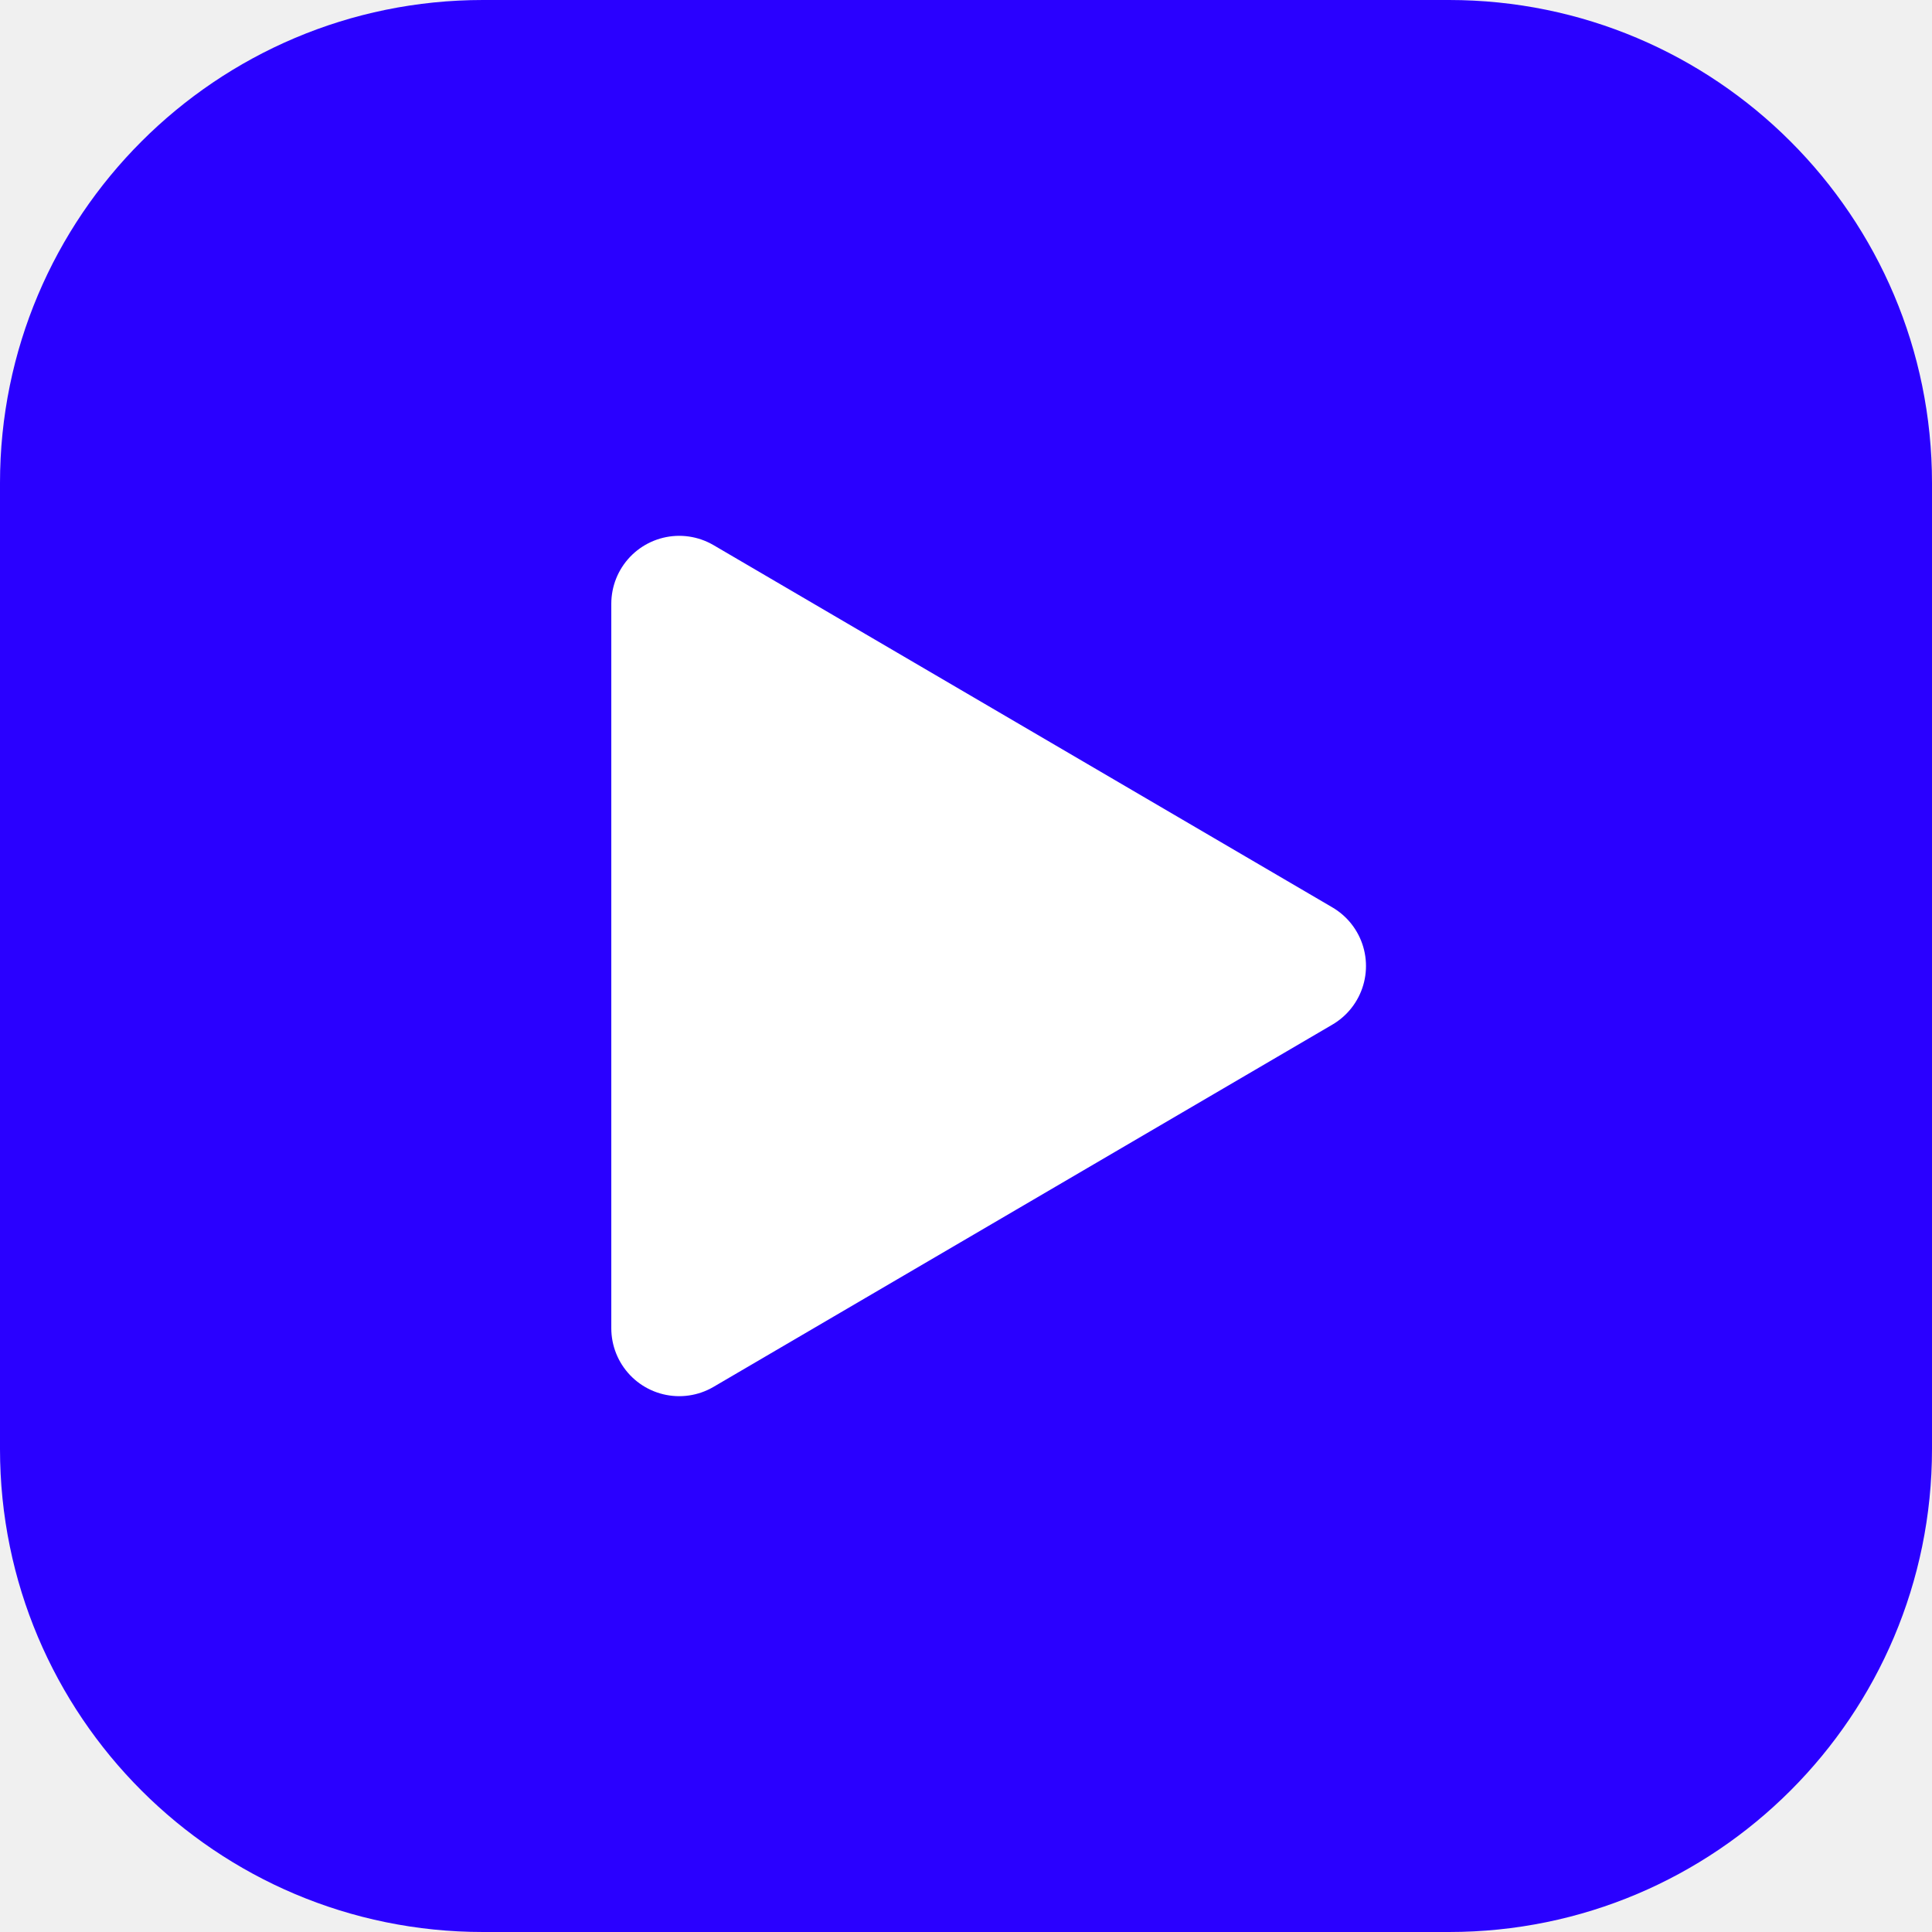
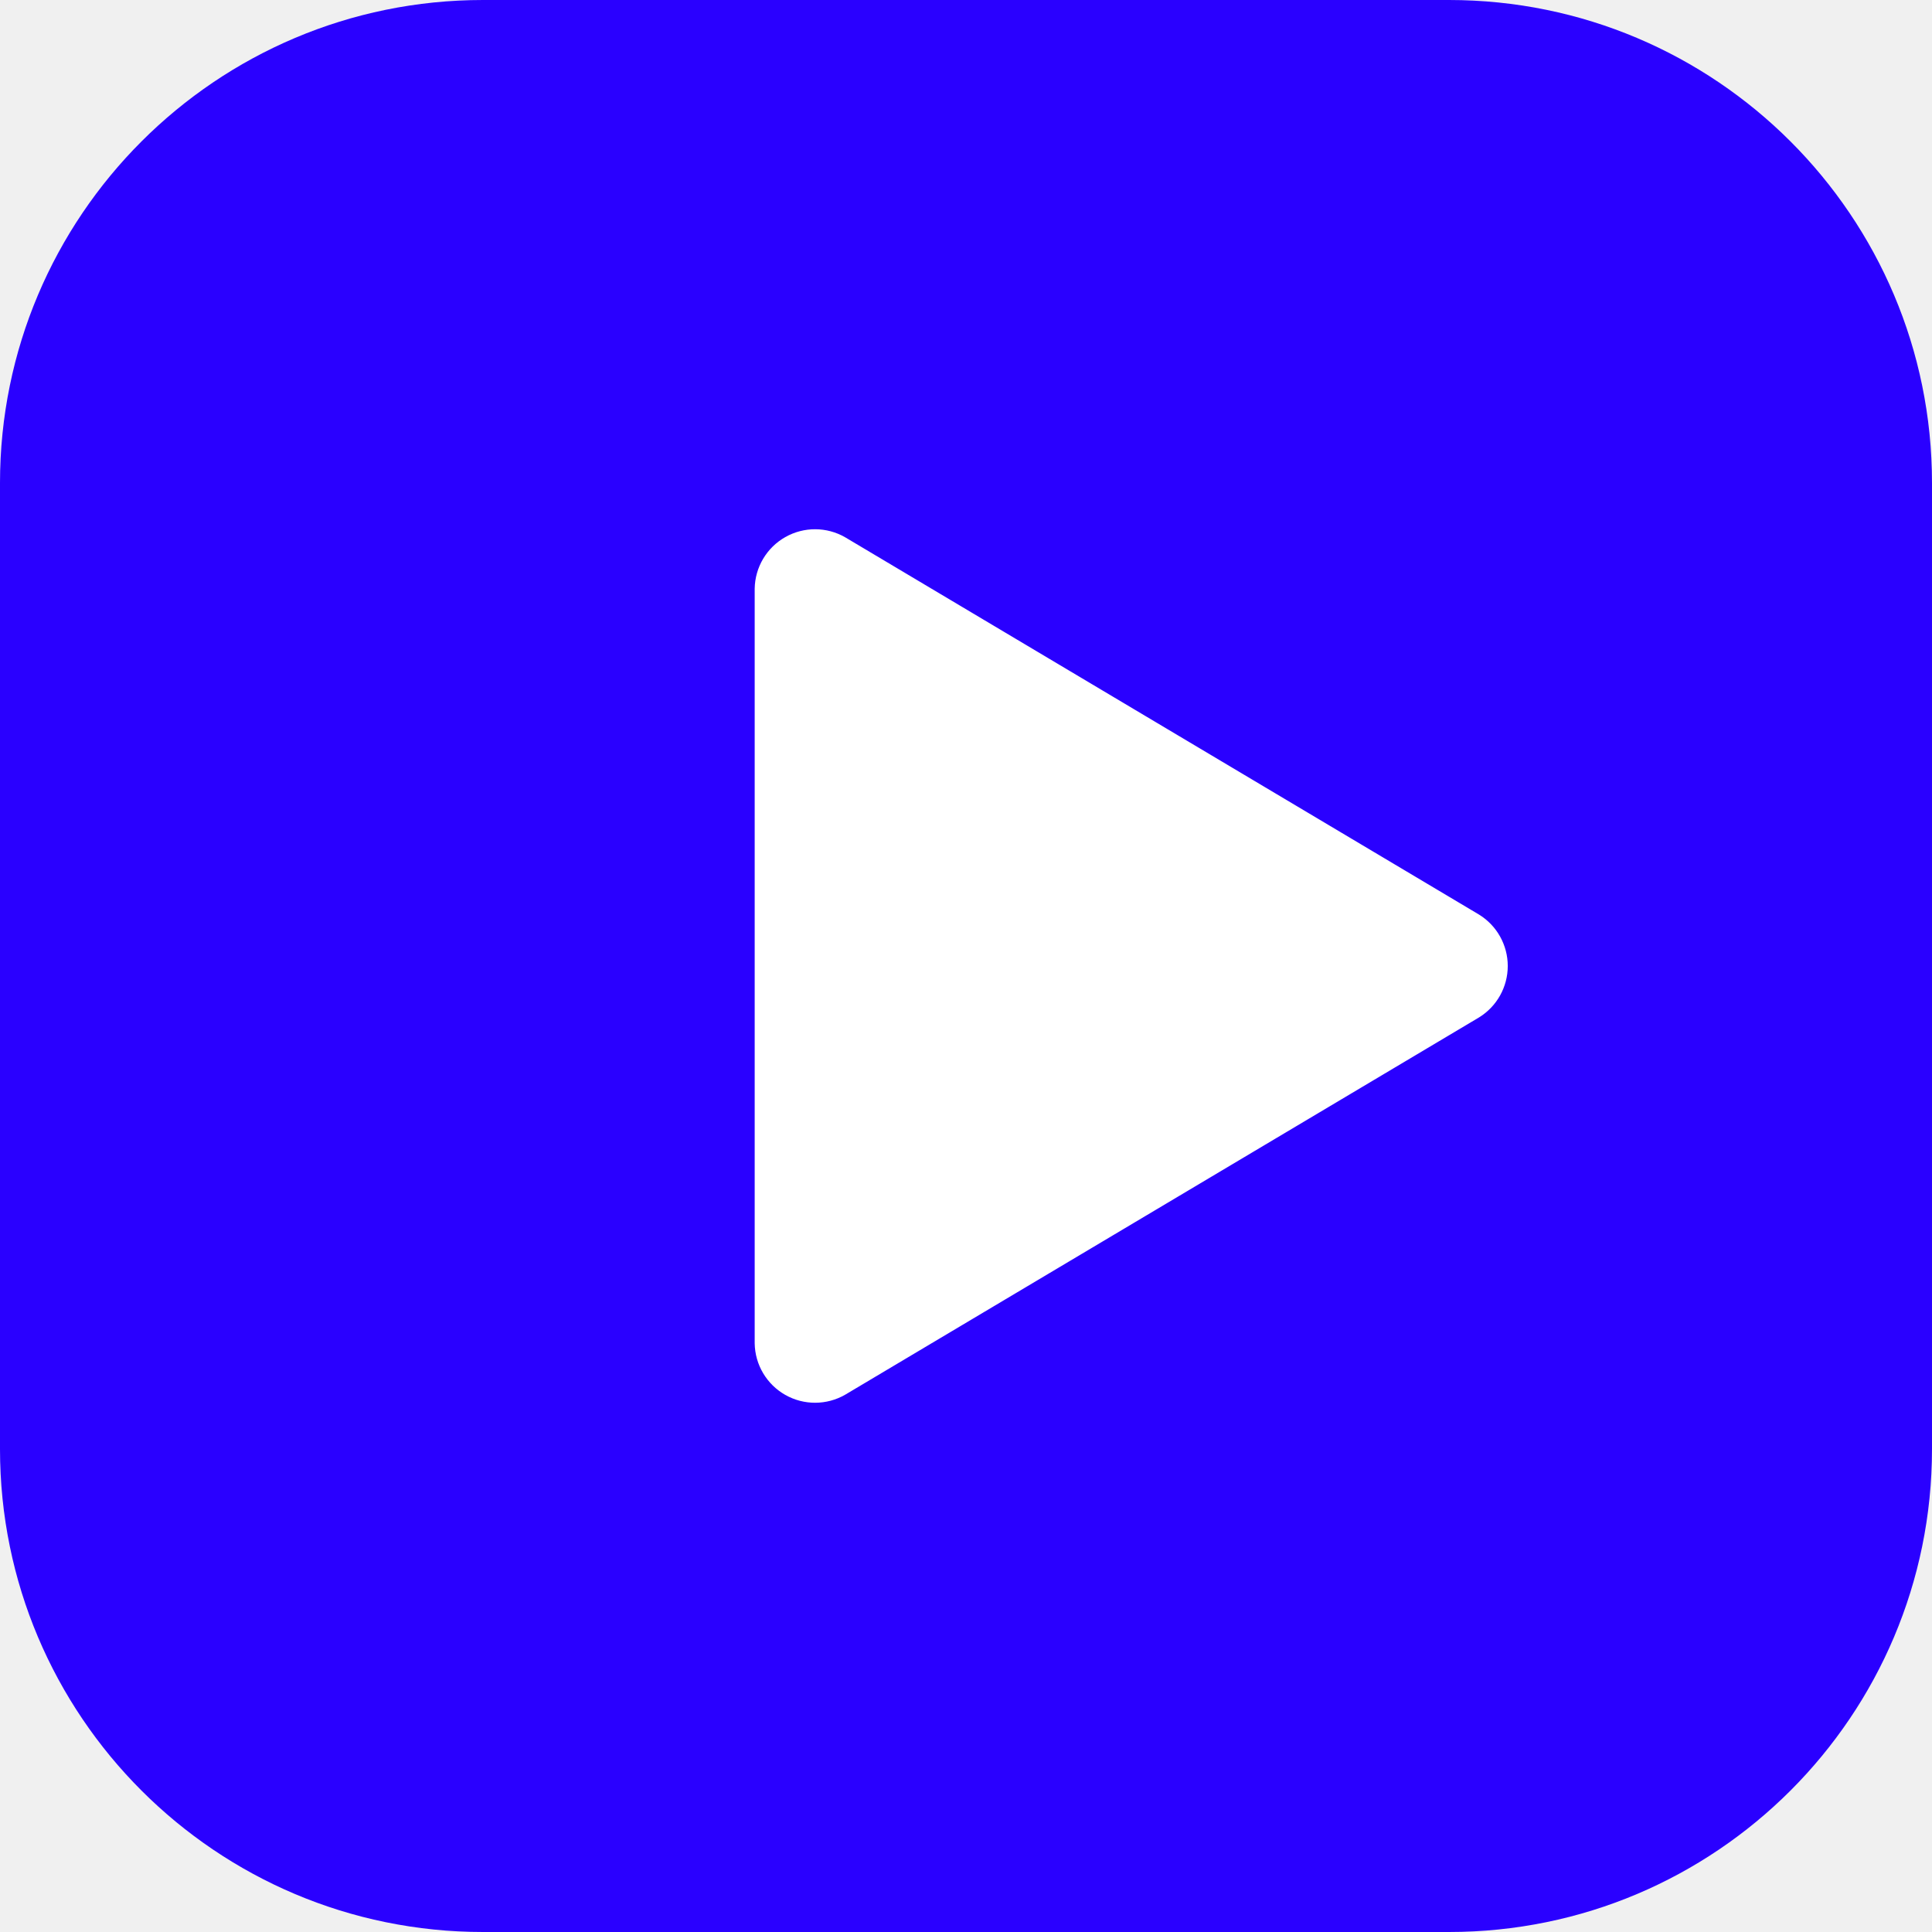
<svg xmlns="http://www.w3.org/2000/svg" viewBox="0 0 64 64">
  <rect width="64" height="64" rx="16" fill="#2A00FF" />
-   <polygon points="22.5,20 22.5,44 43,32" fill="#fff" stroke="#fff" stroke-width="4.5" stroke-linejoin="round" />
+   <path d="M25 19.5v25a2 2 0 0 0 3 1.7l21-12.5a2 2 0 0 0 0-3.4l-21-12.5a2 2 0 0 0-3 1.7z" fill="#fff" />
</svg>
